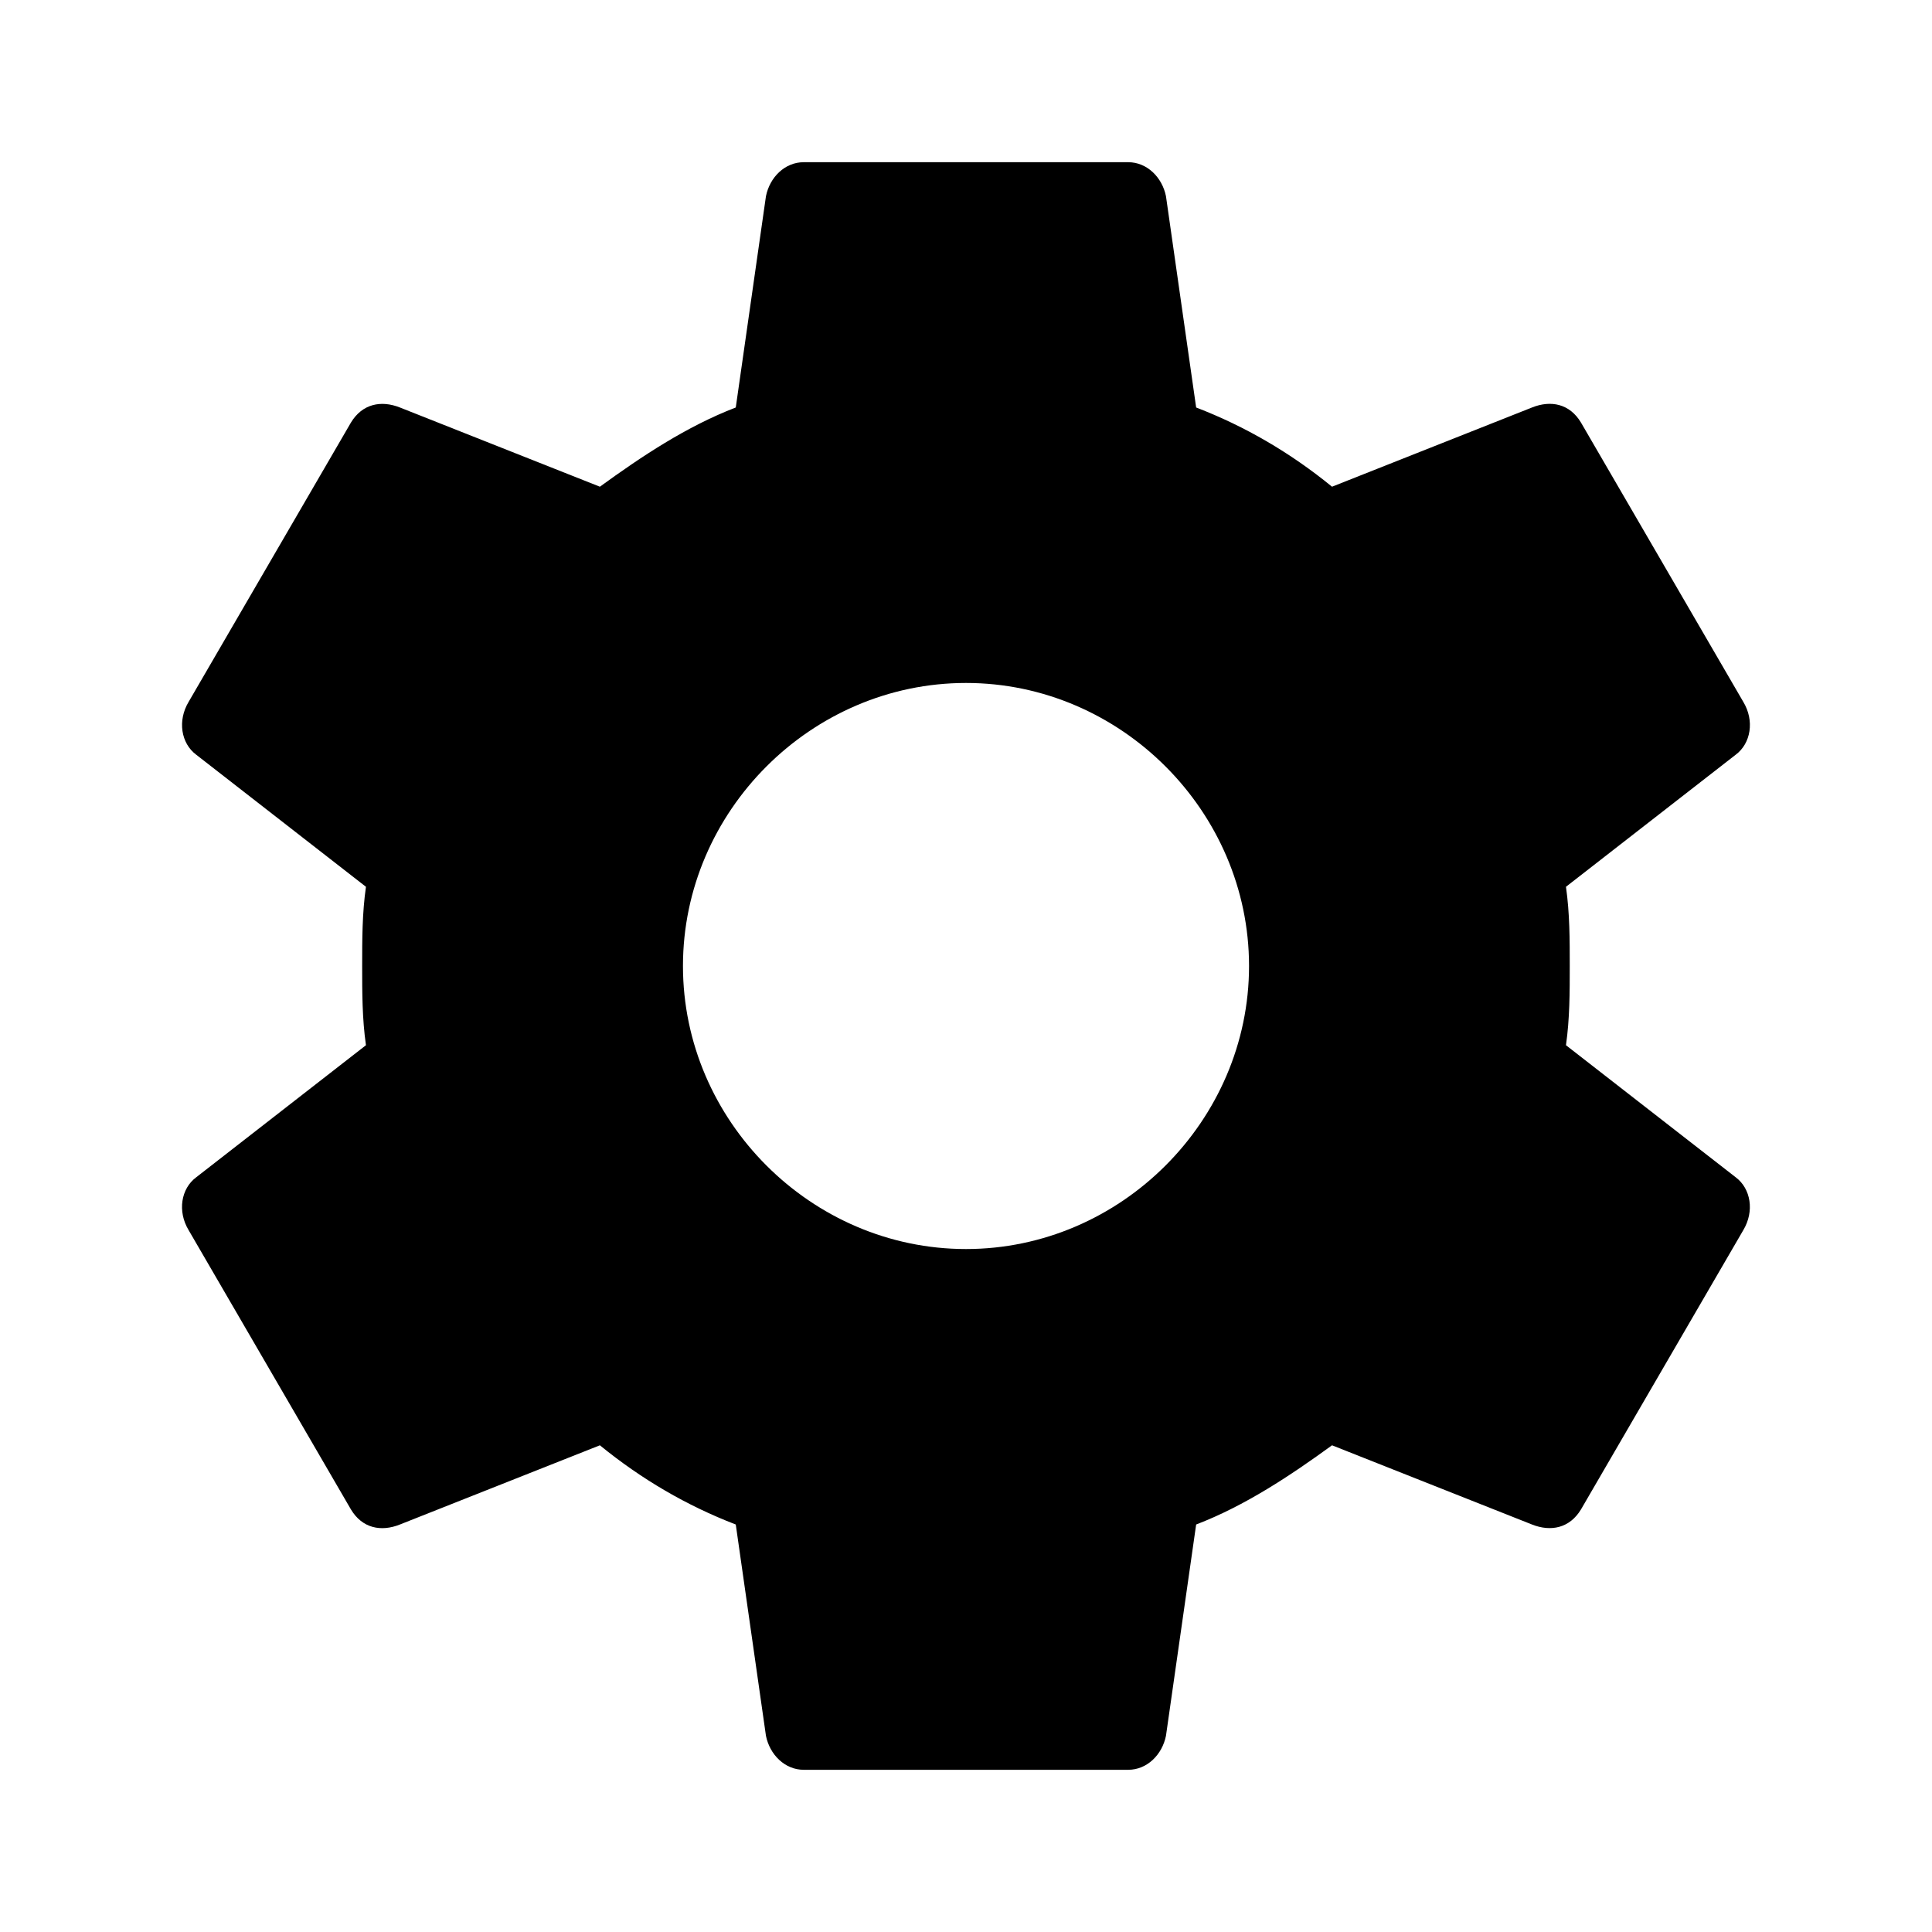
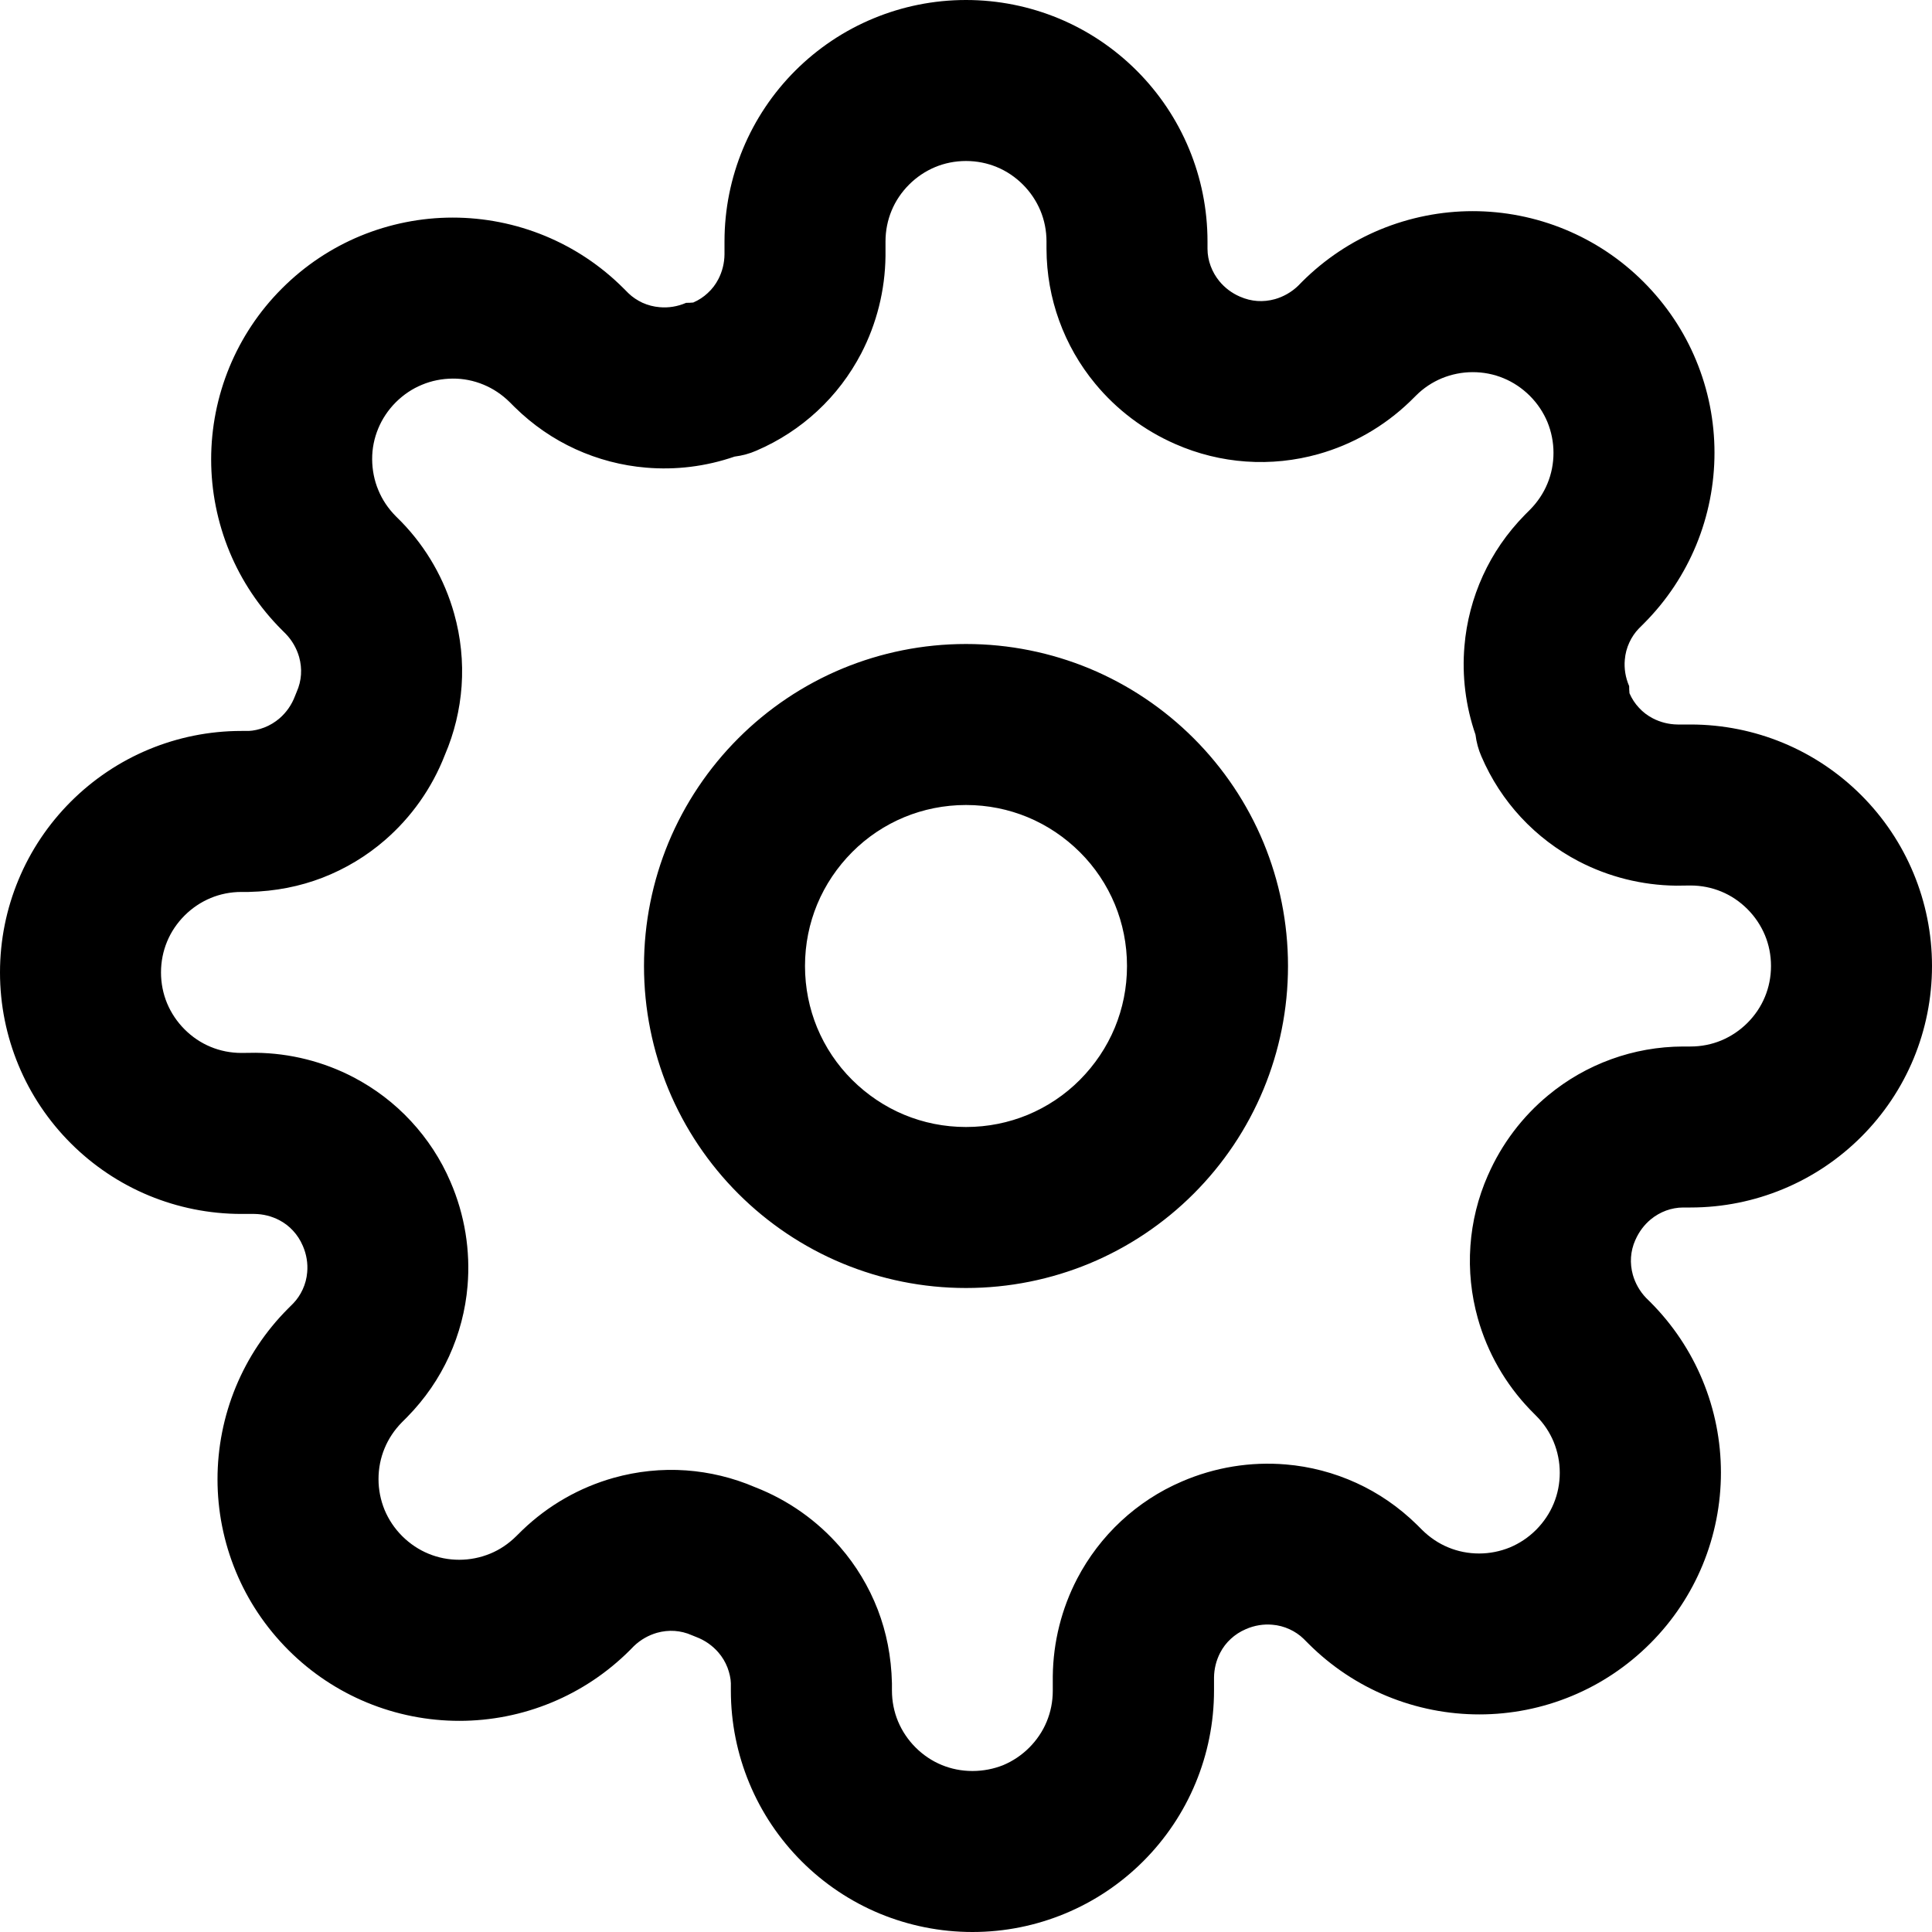
<svg xmlns="http://www.w3.org/2000/svg" version="1.1" width="24" height="24" viewBox="0 0 24 24">
-   <path d="M12 15.516c1.922 0 3.516-1.594 3.516-3.516s-1.594-3.516-3.516-3.516-3.516 1.594-3.516 3.516 1.594 3.516 3.516 3.516zM19.453 12.984l2.109 1.641c0.188 0.141 0.234 0.422 0.094 0.656l-2.016 3.469c-0.141 0.234-0.375 0.281-0.609 0.188l-2.484-0.984c-0.516 0.375-1.078 0.75-1.688 0.984l-0.375 2.625c-0.047 0.234-0.234 0.422-0.469 0.422h-4.031c-0.234 0-0.422-0.188-0.469-0.422l-0.375-2.625c-0.609-0.234-1.172-0.563-1.688-0.984l-2.484 0.984c-0.234 0.094-0.469 0.047-0.609-0.188l-2.016-3.469c-0.141-0.234-0.094-0.516 0.094-0.656l2.109-1.641c-0.047-0.328-0.047-0.656-0.047-0.984s0-0.656 0.047-0.984l-2.109-1.641c-0.188-0.141-0.234-0.422-0.094-0.656l2.016-3.469c0.141-0.234 0.375-0.281 0.609-0.188l2.484 0.984c0.516-0.375 1.078-0.75 1.688-0.984l0.375-2.625c0.047-0.234 0.234-0.422 0.469-0.422h4.031c0.234 0 0.422 0.188 0.469 0.422l0.375 2.625c0.609 0.234 1.172 0.563 1.688 0.984l2.484-0.984c0.234-0.094 0.469-0.047 0.609 0.188l2.016 3.469c0.141 0.234 0.094 0.516-0.094 0.656l-2.109 1.641c0.047 0.328 0.047 0.656 0.047 0.984s0 0.656-0.047 0.984z" />
+   <path d="M16 12c0-0.54-0.108-1.057-0.303-1.53-0.203-0.49-0.5-0.93-0.868-1.298s-0.809-0.666-1.299-0.869c-0.473-0.195-0.99-0.303-1.53-0.303s-1.057 0.108-1.53 0.303c-0.49 0.203-0.93 0.5-1.298 0.868s-0.666 0.809-0.869 1.299c-0.195 0.473-0.303 0.99-0.303 1.53s0.108 1.057 0.303 1.53c0.203 0.49 0.5 0.93 0.868 1.298s0.808 0.665 1.298 0.868c0.474 0.196 0.991 0.304 1.531 0.304s1.057-0.108 1.53-0.303c0.49-0.203 0.93-0.5 1.298-0.868s0.665-0.808 0.868-1.298c0.196-0.474 0.304-0.991 0.304-1.531zM14 12c0 0.273-0.054 0.53-0.151 0.765-0.101 0.244-0.25 0.464-0.435 0.65s-0.406 0.334-0.65 0.435c-0.234 0.096-0.491 0.15-0.764 0.15s-0.53-0.054-0.765-0.151c-0.244-0.101-0.464-0.25-0.65-0.435s-0.334-0.406-0.435-0.65c-0.096-0.234-0.15-0.491-0.15-0.764s0.054-0.53 0.151-0.765c0.101-0.244 0.25-0.464 0.435-0.65s0.406-0.334 0.65-0.435c0.234-0.096 0.491-0.15 0.764-0.15s0.53 0.054 0.765 0.151c0.244 0.101 0.464 0.25 0.65 0.435s0.334 0.406 0.435 0.65c0.096 0.234 0.15 0.491 0.15 0.764zM20.315 15.404c0.046-0.105 0.112-0.191 0.192-0.257 0.057-0.047 0.122-0.084 0.19-0.109 0.066-0.024 0.139-0.038 0.213-0.038h0.090c0.405 0 0.793-0.081 1.148-0.228 0.368-0.152 0.698-0.375 0.974-0.651s0.499-0.606 0.651-0.974c0.146-0.354 0.227-0.742 0.227-1.147s-0.081-0.793-0.228-1.148c-0.152-0.368-0.375-0.698-0.651-0.974s-0.606-0.499-0.974-0.651c-0.354-0.146-0.742-0.227-1.147-0.227h-0.159c-0.11-0.001-0.215-0.028-0.308-0.076-0.066-0.034-0.125-0.079-0.174-0.133-0.047-0.050-0.087-0.11-0.117-0.179-0.003-0.029-0.004-0.059-0.004-0.089-0.046-0.106-0.064-0.219-0.054-0.328 0.006-0.074 0.025-0.146 0.056-0.213 0.029-0.064 0.071-0.126 0.118-0.174l0.062-0.062c0.286-0.286 0.503-0.618 0.65-0.973 0.152-0.368 0.228-0.759 0.228-1.149s-0.076-0.781-0.229-1.149c-0.147-0.355-0.365-0.686-0.653-0.974-0.286-0.286-0.618-0.503-0.973-0.65-0.368-0.152-0.759-0.228-1.149-0.228s-0.782 0.077-1.15 0.229c-0.355 0.147-0.686 0.365-0.972 0.651l-0.046 0.047c-0.083 0.080-0.183 0.136-0.288 0.166-0.072 0.020-0.146 0.028-0.219 0.023-0.071-0.005-0.143-0.022-0.218-0.055-0.101-0.044-0.187-0.11-0.253-0.19-0.047-0.057-0.084-0.122-0.109-0.19-0.025-0.067-0.039-0.14-0.039-0.214v-0.090c0-0.405-0.081-0.793-0.228-1.148-0.152-0.368-0.375-0.698-0.651-0.974s-0.606-0.499-0.974-0.651c-0.354-0.146-0.742-0.227-1.147-0.227s-0.793 0.081-1.148 0.228c-0.368 0.152-0.698 0.375-0.974 0.651s-0.498 0.606-0.65 0.973c-0.147 0.355-0.228 0.743-0.228 1.148v0.159c-0.001 0.11-0.028 0.215-0.076 0.308-0.034 0.066-0.079 0.125-0.133 0.174-0.050 0.047-0.11 0.087-0.179 0.117-0.029 0.003-0.059 0.004-0.089 0.004-0.106 0.046-0.219 0.064-0.328 0.054-0.075-0.006-0.147-0.025-0.214-0.055-0.064-0.030-0.126-0.071-0.174-0.118l-0.062-0.062c-0.286-0.286-0.618-0.503-0.973-0.65-0.368-0.152-0.759-0.228-1.149-0.228s-0.781 0.077-1.149 0.229c-0.354 0.147-0.686 0.365-0.973 0.653-0.286 0.286-0.503 0.618-0.65 0.973-0.152 0.368-0.228 0.759-0.228 1.149s0.077 0.781 0.229 1.149c0.147 0.354 0.365 0.686 0.651 0.971l0.047 0.047c0.080 0.083 0.136 0.183 0.166 0.288 0.020 0.072 0.028 0.146 0.023 0.219-0.005 0.071-0.022 0.143-0.054 0.215-0.006 0.016-0.013 0.034-0.021 0.052-0.041 0.109-0.108 0.203-0.191 0.275-0.057 0.049-0.12 0.087-0.189 0.114-0.066 0.026-0.139 0.041-0.194 0.043h-0.090c-0.405 0-0.793 0.081-1.148 0.228-0.367 0.152-0.697 0.375-0.973 0.651s-0.499 0.606-0.651 0.974c-0.147 0.354-0.228 0.742-0.228 1.147s0.081 0.793 0.228 1.148c0.152 0.368 0.375 0.698 0.651 0.974s0.606 0.499 0.974 0.651c0.354 0.146 0.742 0.227 1.147 0.227h0.159c0.11 0.001 0.215 0.028 0.308 0.076 0.066 0.034 0.125 0.079 0.174 0.133 0.048 0.052 0.089 0.113 0.121 0.188 0.046 0.106 0.064 0.219 0.054 0.328-0.006 0.074-0.025 0.146-0.056 0.213-0.029 0.064-0.071 0.126-0.118 0.174l-0.062 0.062c-0.286 0.286-0.503 0.618-0.65 0.973-0.152 0.368-0.228 0.759-0.228 1.149s0.076 0.781 0.229 1.149c0.147 0.355 0.365 0.686 0.653 0.974 0.286 0.286 0.618 0.503 0.973 0.65 0.368 0.152 0.759 0.228 1.149 0.228s0.781-0.076 1.149-0.229c0.355-0.147 0.686-0.365 0.972-0.651l0.047-0.048c0.083-0.080 0.183-0.136 0.288-0.166 0.072-0.020 0.146-0.028 0.219-0.023 0.071 0.005 0.143 0.022 0.215 0.054 0.016 0.006 0.034 0.013 0.052 0.021 0.109 0.041 0.203 0.108 0.275 0.191 0.049 0.056 0.087 0.12 0.114 0.189 0.025 0.066 0.041 0.139 0.042 0.194v0.091c0 0.405 0.081 0.793 0.228 1.148 0.152 0.368 0.375 0.698 0.651 0.974s0.606 0.499 0.974 0.651c0.355 0.146 0.743 0.227 1.148 0.227s0.793-0.081 1.148-0.228c0.368-0.152 0.698-0.375 0.974-0.651s0.499-0.606 0.651-0.974c0.147-0.355 0.228-0.743 0.228-1.148v-0.159c0.001-0.11 0.028-0.215 0.076-0.308 0.034-0.066 0.079-0.125 0.133-0.174 0.052-0.048 0.113-0.089 0.188-0.121 0.106-0.046 0.219-0.064 0.328-0.054 0.074 0.006 0.146 0.025 0.213 0.056 0.064 0.029 0.126 0.071 0.174 0.118l0.062 0.062c0.286 0.286 0.618 0.503 0.973 0.65 0.368 0.152 0.759 0.228 1.149 0.228s0.781-0.076 1.149-0.229c0.355-0.147 0.686-0.365 0.974-0.653 0.286-0.286 0.503-0.618 0.65-0.973 0.152-0.368 0.228-0.759 0.228-1.149s-0.076-0.781-0.229-1.149c-0.147-0.355-0.365-0.686-0.651-0.972l-0.048-0.047c-0.080-0.083-0.136-0.183-0.166-0.288-0.020-0.072-0.028-0.146-0.023-0.219 0.005-0.071 0.022-0.143 0.054-0.215zM18.485 14.596c-0.126 0.285-0.198 0.582-0.219 0.88-0.022 0.307 0.011 0.612 0.092 0.901 0.119 0.423 0.341 0.814 0.652 1.137l0.072 0.073c0.098 0.097 0.169 0.207 0.218 0.324 0.050 0.122 0.076 0.252 0.076 0.384s-0.025 0.262-0.076 0.384c-0.048 0.116-0.12 0.226-0.217 0.324-0.099 0.099-0.209 0.17-0.325 0.219-0.122 0.050-0.252 0.076-0.384 0.076s-0.262-0.025-0.384-0.076c-0.116-0.048-0.226-0.12-0.324-0.217l-0.061-0.061c-0.23-0.226-0.484-0.398-0.755-0.522-0.28-0.128-0.577-0.205-0.876-0.23-0.437-0.037-0.882 0.034-1.293 0.212-0.281 0.12-0.535 0.288-0.753 0.49-0.224 0.208-0.408 0.451-0.547 0.717-0.193 0.371-0.298 0.785-0.303 1.211v0.181c0 0.137-0.027 0.266-0.075 0.382-0.050 0.122-0.125 0.232-0.218 0.325s-0.203 0.167-0.325 0.218c-0.114 0.045-0.243 0.072-0.38 0.072s-0.266-0.027-0.382-0.075c-0.122-0.050-0.232-0.125-0.325-0.218s-0.167-0.203-0.218-0.325c-0.048-0.116-0.075-0.245-0.075-0.382v-0.090c-0.008-0.335-0.069-0.635-0.176-0.914-0.111-0.287-0.27-0.55-0.467-0.777-0.284-0.328-0.646-0.585-1.058-0.745-0.277-0.119-0.566-0.187-0.854-0.208-0.307-0.022-0.612 0.011-0.901 0.092-0.423 0.119-0.814 0.341-1.137 0.652l-0.073 0.072c-0.099 0.098-0.208 0.17-0.325 0.218-0.122 0.050-0.252 0.076-0.384 0.076s-0.262-0.025-0.384-0.076c-0.116-0.048-0.226-0.12-0.324-0.217-0.099-0.099-0.17-0.209-0.219-0.325-0.050-0.122-0.076-0.252-0.076-0.384s0.025-0.262 0.076-0.384c0.048-0.116 0.12-0.226 0.217-0.324l0.061-0.061c0.226-0.23 0.398-0.484 0.522-0.755 0.128-0.28 0.205-0.577 0.23-0.876 0.037-0.437-0.034-0.882-0.212-1.293-0.12-0.281-0.288-0.535-0.49-0.753-0.208-0.225-0.451-0.408-0.717-0.547-0.371-0.193-0.785-0.298-1.211-0.303l-0.178 0.002c-0.137 0-0.266-0.027-0.382-0.075-0.122-0.050-0.232-0.125-0.325-0.218s-0.167-0.203-0.218-0.325c-0.048-0.116-0.075-0.245-0.075-0.382s0.027-0.266 0.075-0.382c0.050-0.122 0.125-0.232 0.218-0.325s0.203-0.167 0.325-0.218c0.116-0.048 0.245-0.075 0.382-0.075h0.090c0.335-0.008 0.635-0.069 0.914-0.176 0.287-0.111 0.55-0.27 0.777-0.467 0.328-0.284 0.585-0.646 0.745-1.058 0.119-0.277 0.187-0.566 0.208-0.854 0.022-0.307-0.011-0.612-0.092-0.901-0.119-0.425-0.341-0.816-0.652-1.138l-0.073-0.073c-0.097-0.098-0.169-0.207-0.217-0.324-0.051-0.121-0.076-0.252-0.077-0.383s0.025-0.262 0.076-0.384c0.048-0.116 0.12-0.226 0.217-0.324 0.099-0.098 0.208-0.17 0.325-0.218 0.121-0.051 0.252-0.076 0.383-0.077s0.262 0.025 0.384 0.076c0.116 0.048 0.226 0.12 0.324 0.217l0.061 0.061c0.23 0.226 0.484 0.398 0.755 0.522 0.28 0.128 0.577 0.205 0.876 0.23 0.37 0.032 0.745-0.014 1.101-0.137 0.096-0.012 0.187-0.037 0.269-0.073 0.285-0.122 0.539-0.289 0.757-0.491 0.225-0.208 0.408-0.451 0.547-0.717 0.192-0.37 0.297-0.785 0.302-1.21v-0.181c0-0.137 0.027-0.266 0.075-0.382 0.050-0.122 0.125-0.232 0.218-0.325s0.203-0.167 0.325-0.218c0.116-0.048 0.245-0.075 0.382-0.075s0.266 0.027 0.382 0.075c0.122 0.050 0.232 0.125 0.325 0.218s0.167 0.203 0.218 0.325c0.048 0.116 0.075 0.245 0.075 0.382v0.090c0.001 0.314 0.056 0.613 0.157 0.892 0.104 0.288 0.256 0.552 0.447 0.783 0.266 0.323 0.607 0.581 0.996 0.751 0.281 0.124 0.579 0.196 0.876 0.217 0.307 0.022 0.612-0.011 0.901-0.092 0.423-0.119 0.814-0.341 1.137-0.652l0.073-0.072c0.097-0.098 0.207-0.169 0.324-0.218 0.122-0.050 0.252-0.076 0.384-0.076s0.262 0.025 0.384 0.076c0.116 0.048 0.226 0.12 0.324 0.217 0.099 0.099 0.17 0.209 0.219 0.325 0.050 0.122 0.076 0.252 0.076 0.384s-0.025 0.262-0.076 0.384c-0.048 0.116-0.12 0.226-0.217 0.324l-0.061 0.061c-0.226 0.23-0.398 0.484-0.522 0.755-0.128 0.28-0.205 0.577-0.23 0.876-0.032 0.37 0.014 0.745 0.137 1.101 0.012 0.096 0.037 0.187 0.073 0.269 0.122 0.285 0.289 0.539 0.491 0.757 0.208 0.224 0.451 0.408 0.717 0.547 0.371 0.193 0.785 0.298 1.211 0.303l0.179-0.002c0.137 0 0.266 0.027 0.382 0.075 0.122 0.050 0.232 0.125 0.325 0.218s0.167 0.203 0.218 0.325c0.048 0.116 0.075 0.245 0.075 0.382s-0.027 0.266-0.075 0.382c-0.050 0.122-0.125 0.232-0.218 0.325s-0.203 0.167-0.325 0.218c-0.116 0.048-0.245 0.075-0.382 0.075h-0.090c-0.314 0.001-0.613 0.056-0.892 0.157-0.288 0.104-0.552 0.256-0.783 0.447-0.323 0.266-0.581 0.607-0.75 0.993z" />
</svg>
